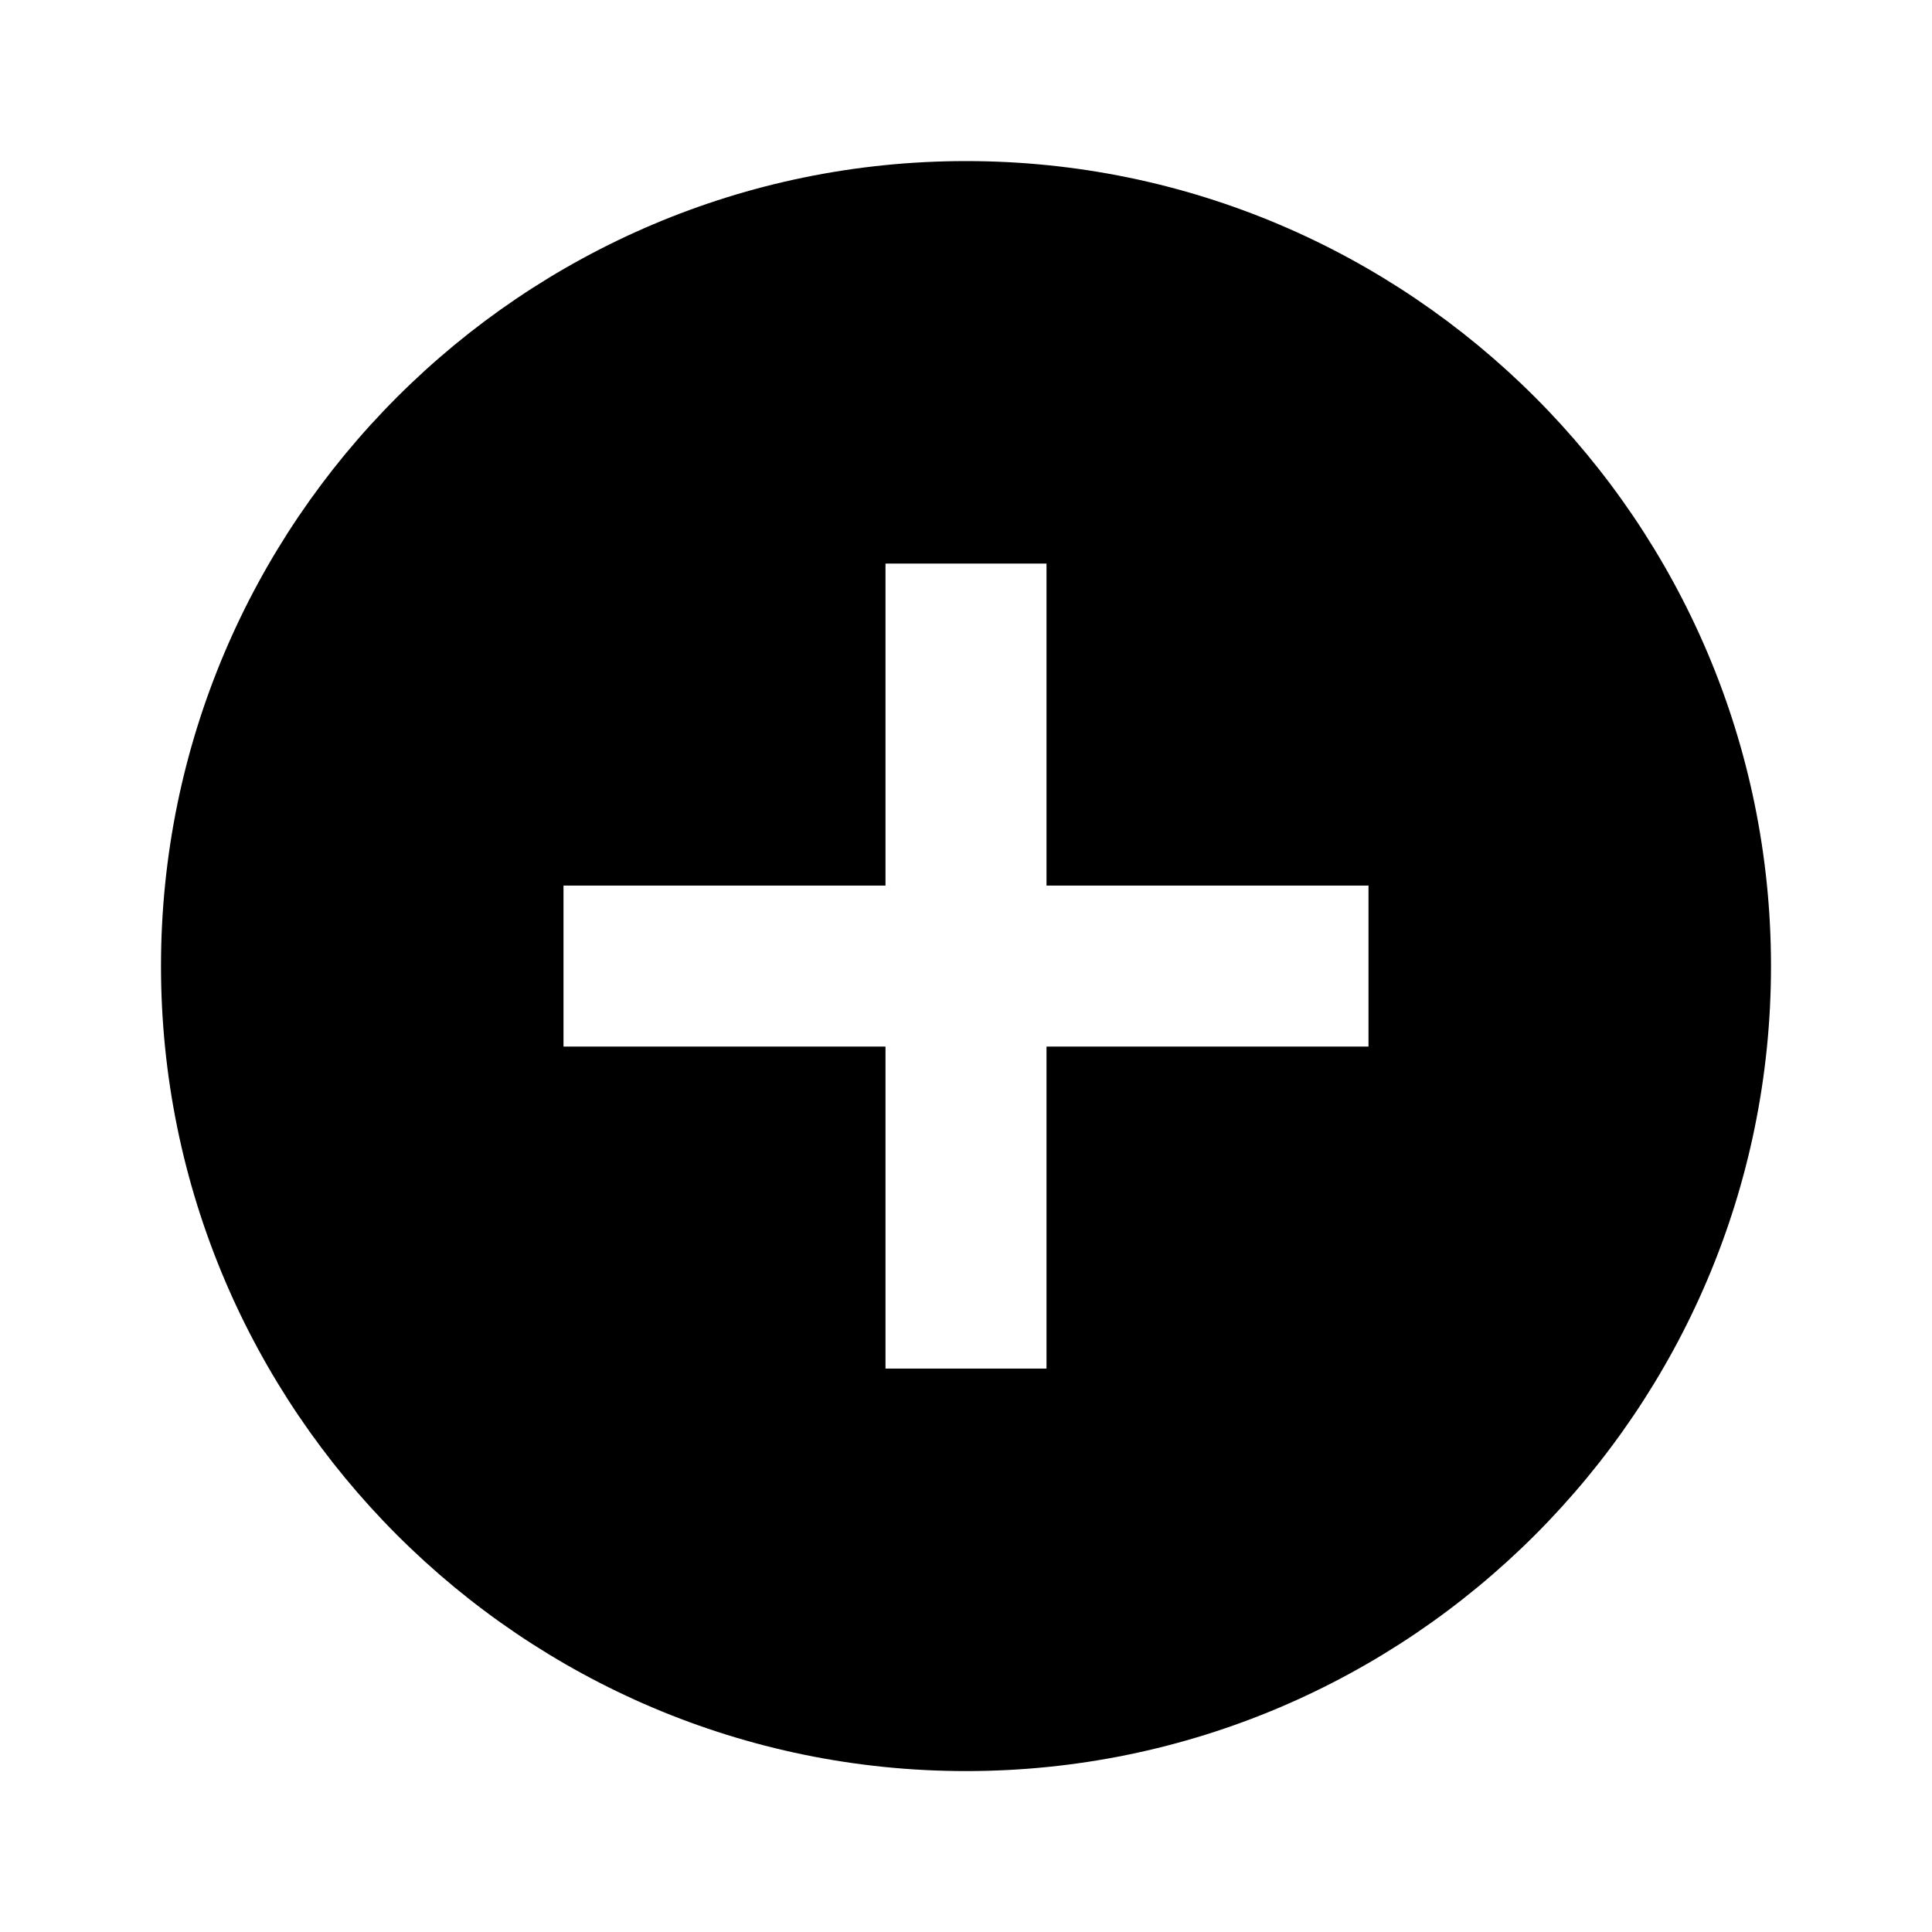
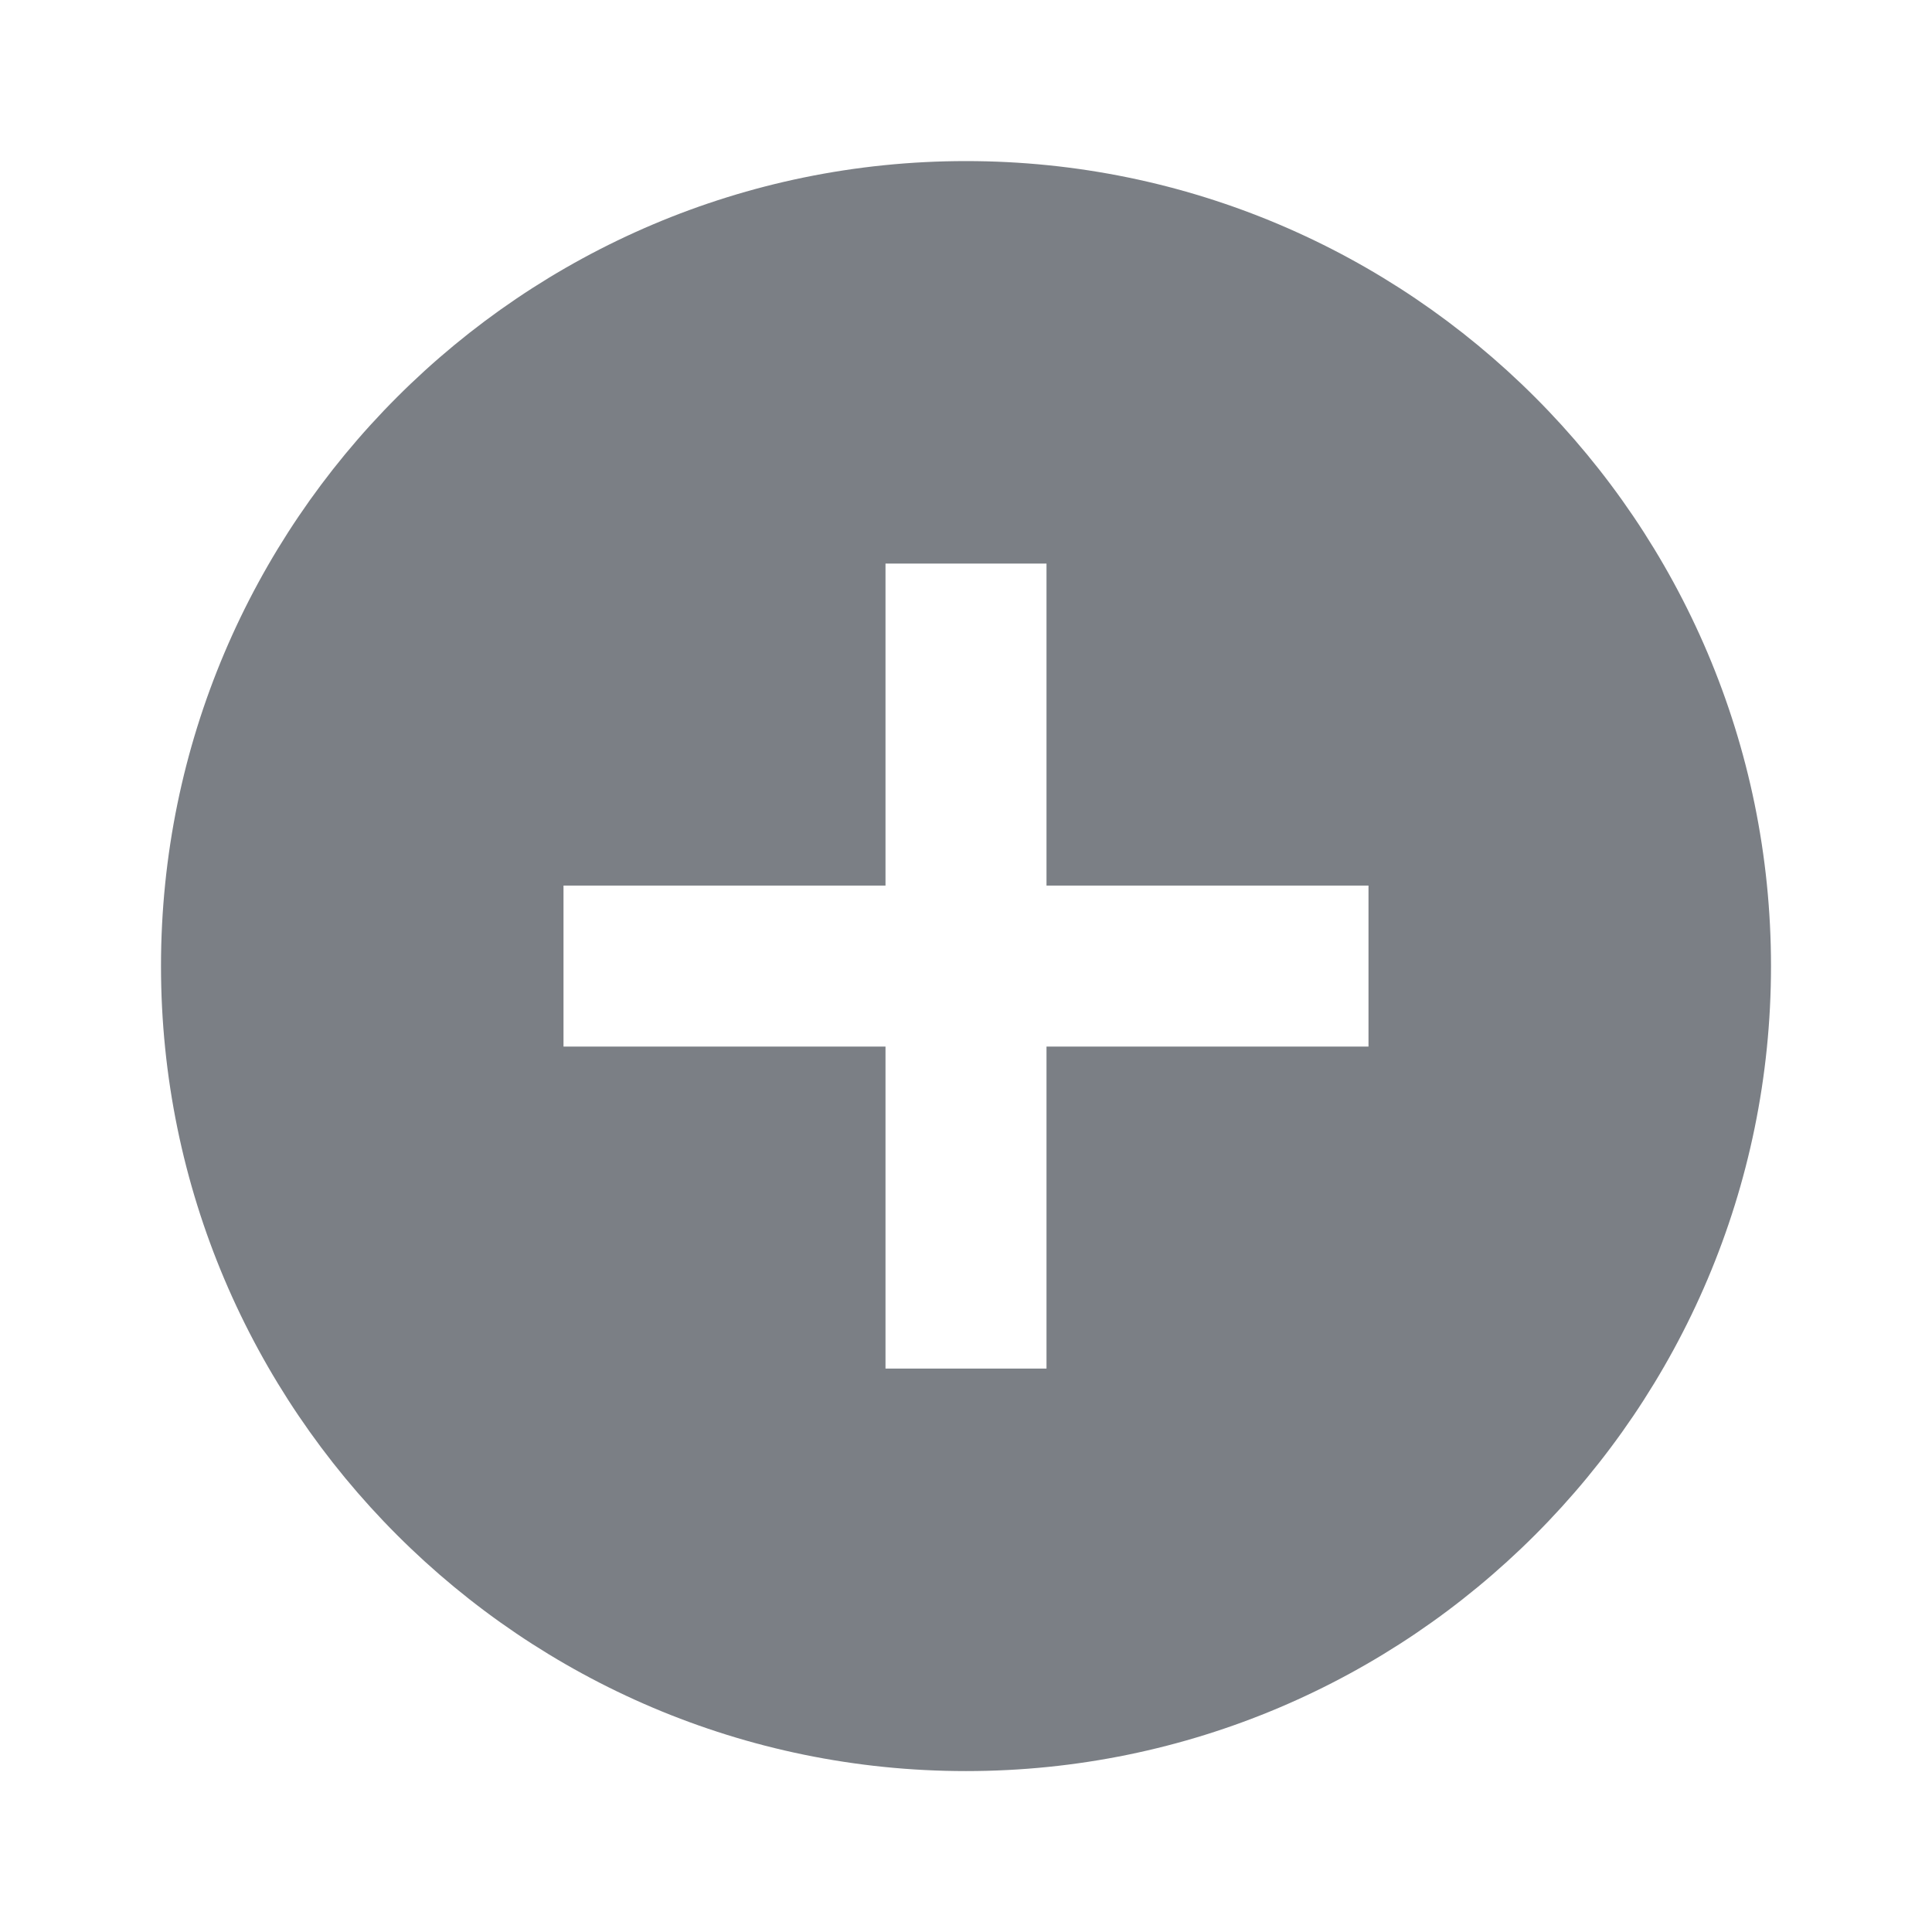
<svg xmlns="http://www.w3.org/2000/svg" width="24" height="24" viewBox="0 0 24 24">
-   <path class="attachButtonPlus-3IYelE" fill="currentColor" d="M12 2.001C6.486 2.001 2 6.487 2 12.001C2 17.515 6.486 22.001 12 22.001C17.514 22.001 22 17.515 22 12.001C22 6.487 17.514 2.001 12 2.001ZM17 13.001H13V17.001H11V13.001H7V11.001H11V7.001H13V11.001H17V13.001Z" />
+   <path class="attachButtonPlus-3IYelE" fill="#7B7F85" d="M12 2.001C6.486 2.001 2 6.487 2 12.001C2 17.515 6.486 22.001 12 22.001C17.514 22.001 22 17.515 22 12.001C22 6.487 17.514 2.001 12 2.001ZM17 13.001H13V17.001H11V13.001H7V11.001H11V7.001H13V11.001H17V13.001Z" />
</svg>
